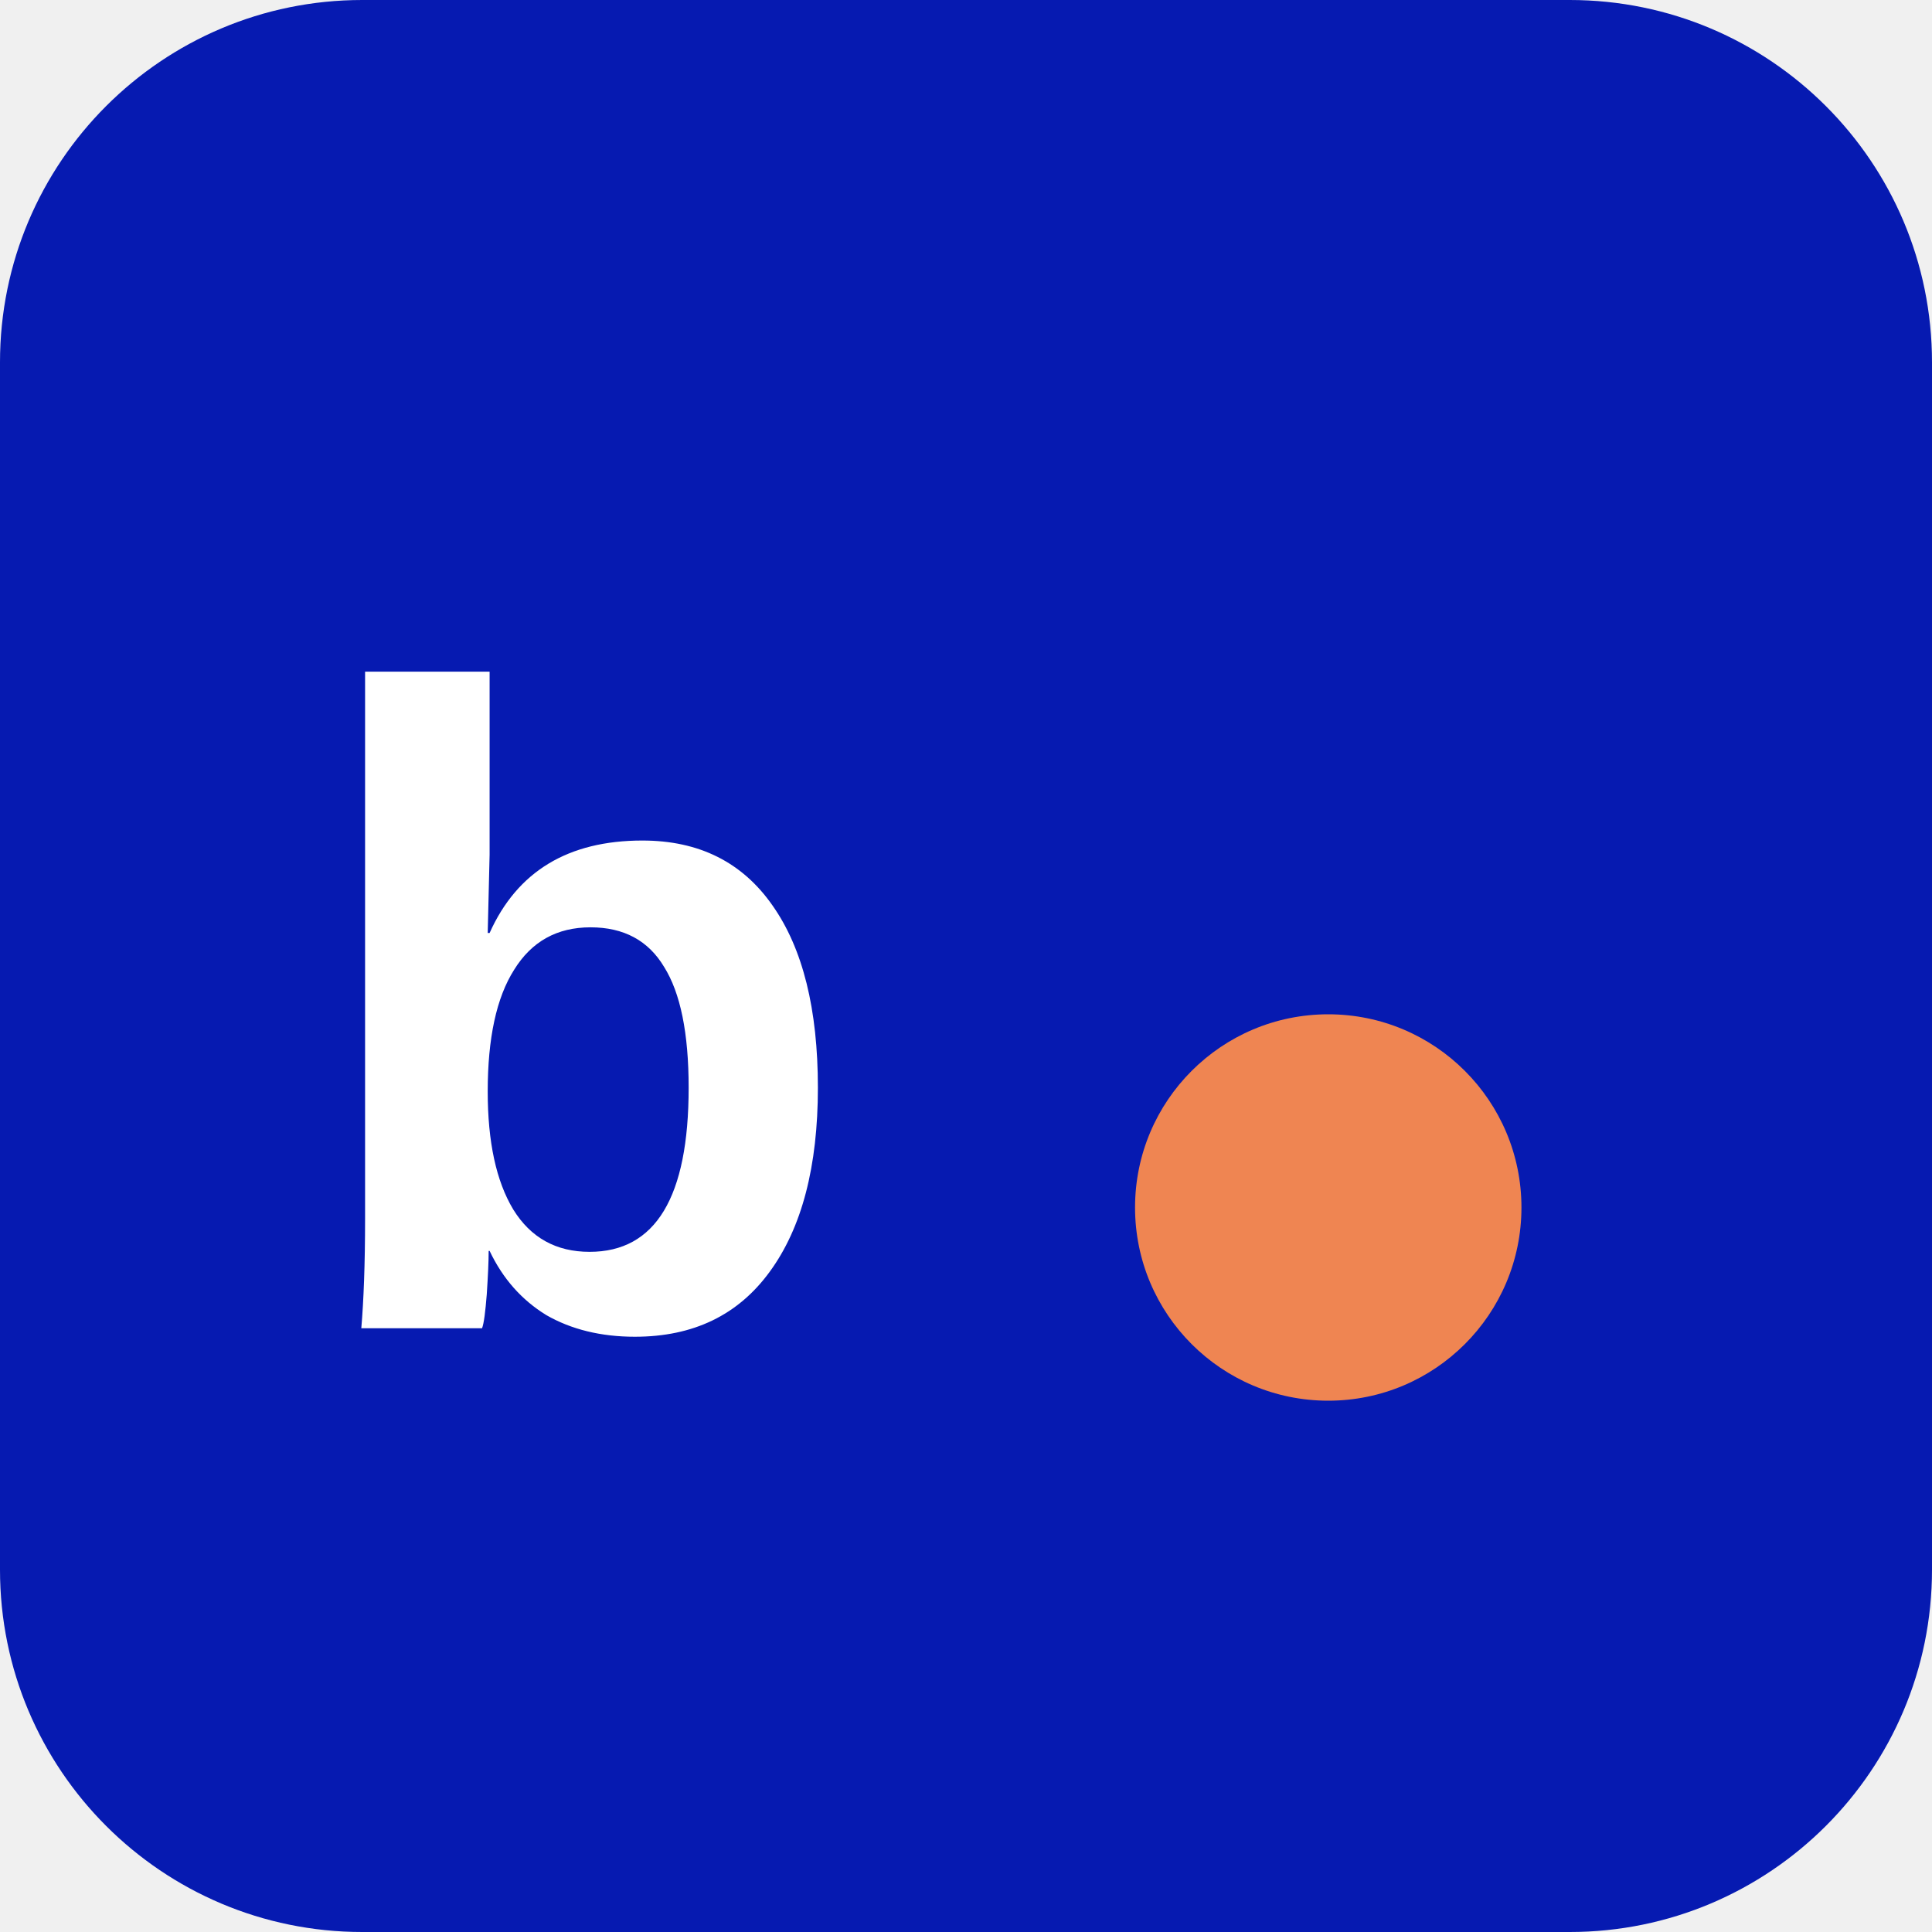
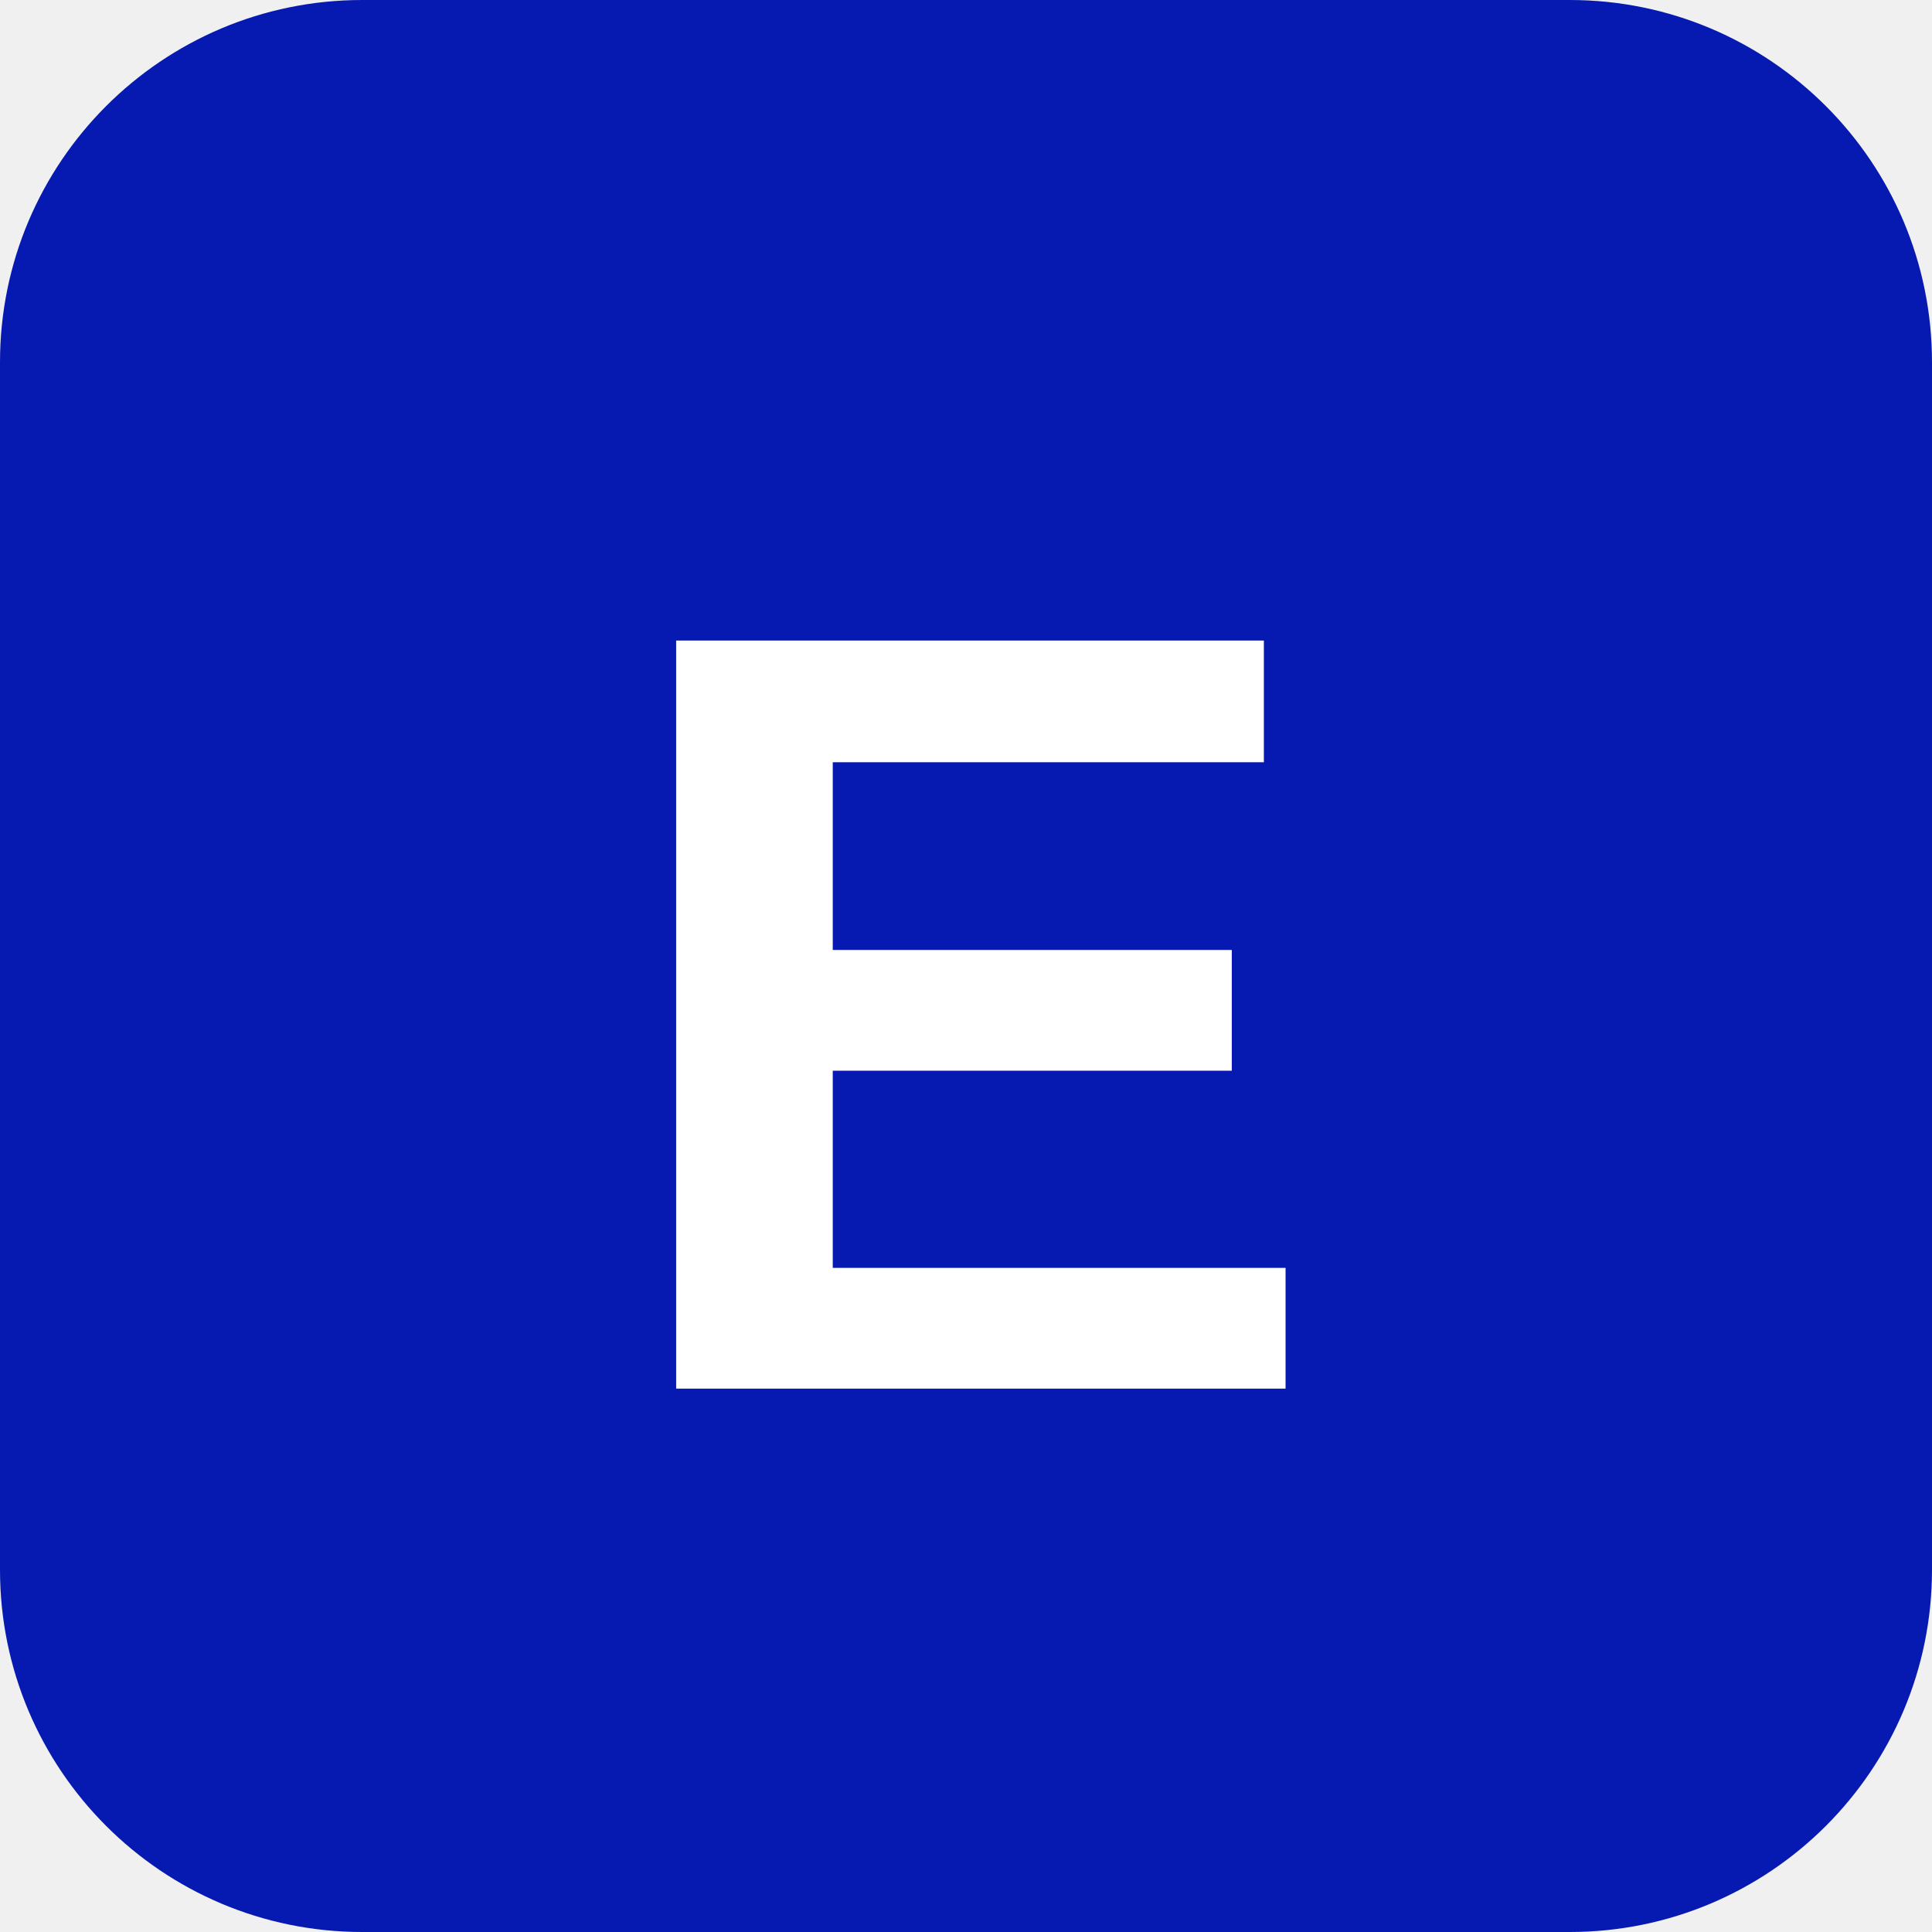
<svg xmlns="http://www.w3.org/2000/svg" viewBox="0 0 32 32">
  <rect width="32" height="32" rx="6" fill="#061AB1" />
-   <text x="5" y="22" font-family="Arial Black,Arial" font-weight="900" font-size="15" fill="#fff">b</text>
-   <circle cx="22" cy="20" r="3.2" fill="#EF8552" />
+   <text x="16" y="23" text-anchor="middle" font-family="Arial Black,Arial" font-weight="900" font-size="18" fill="#fff">E</text>
</svg>
